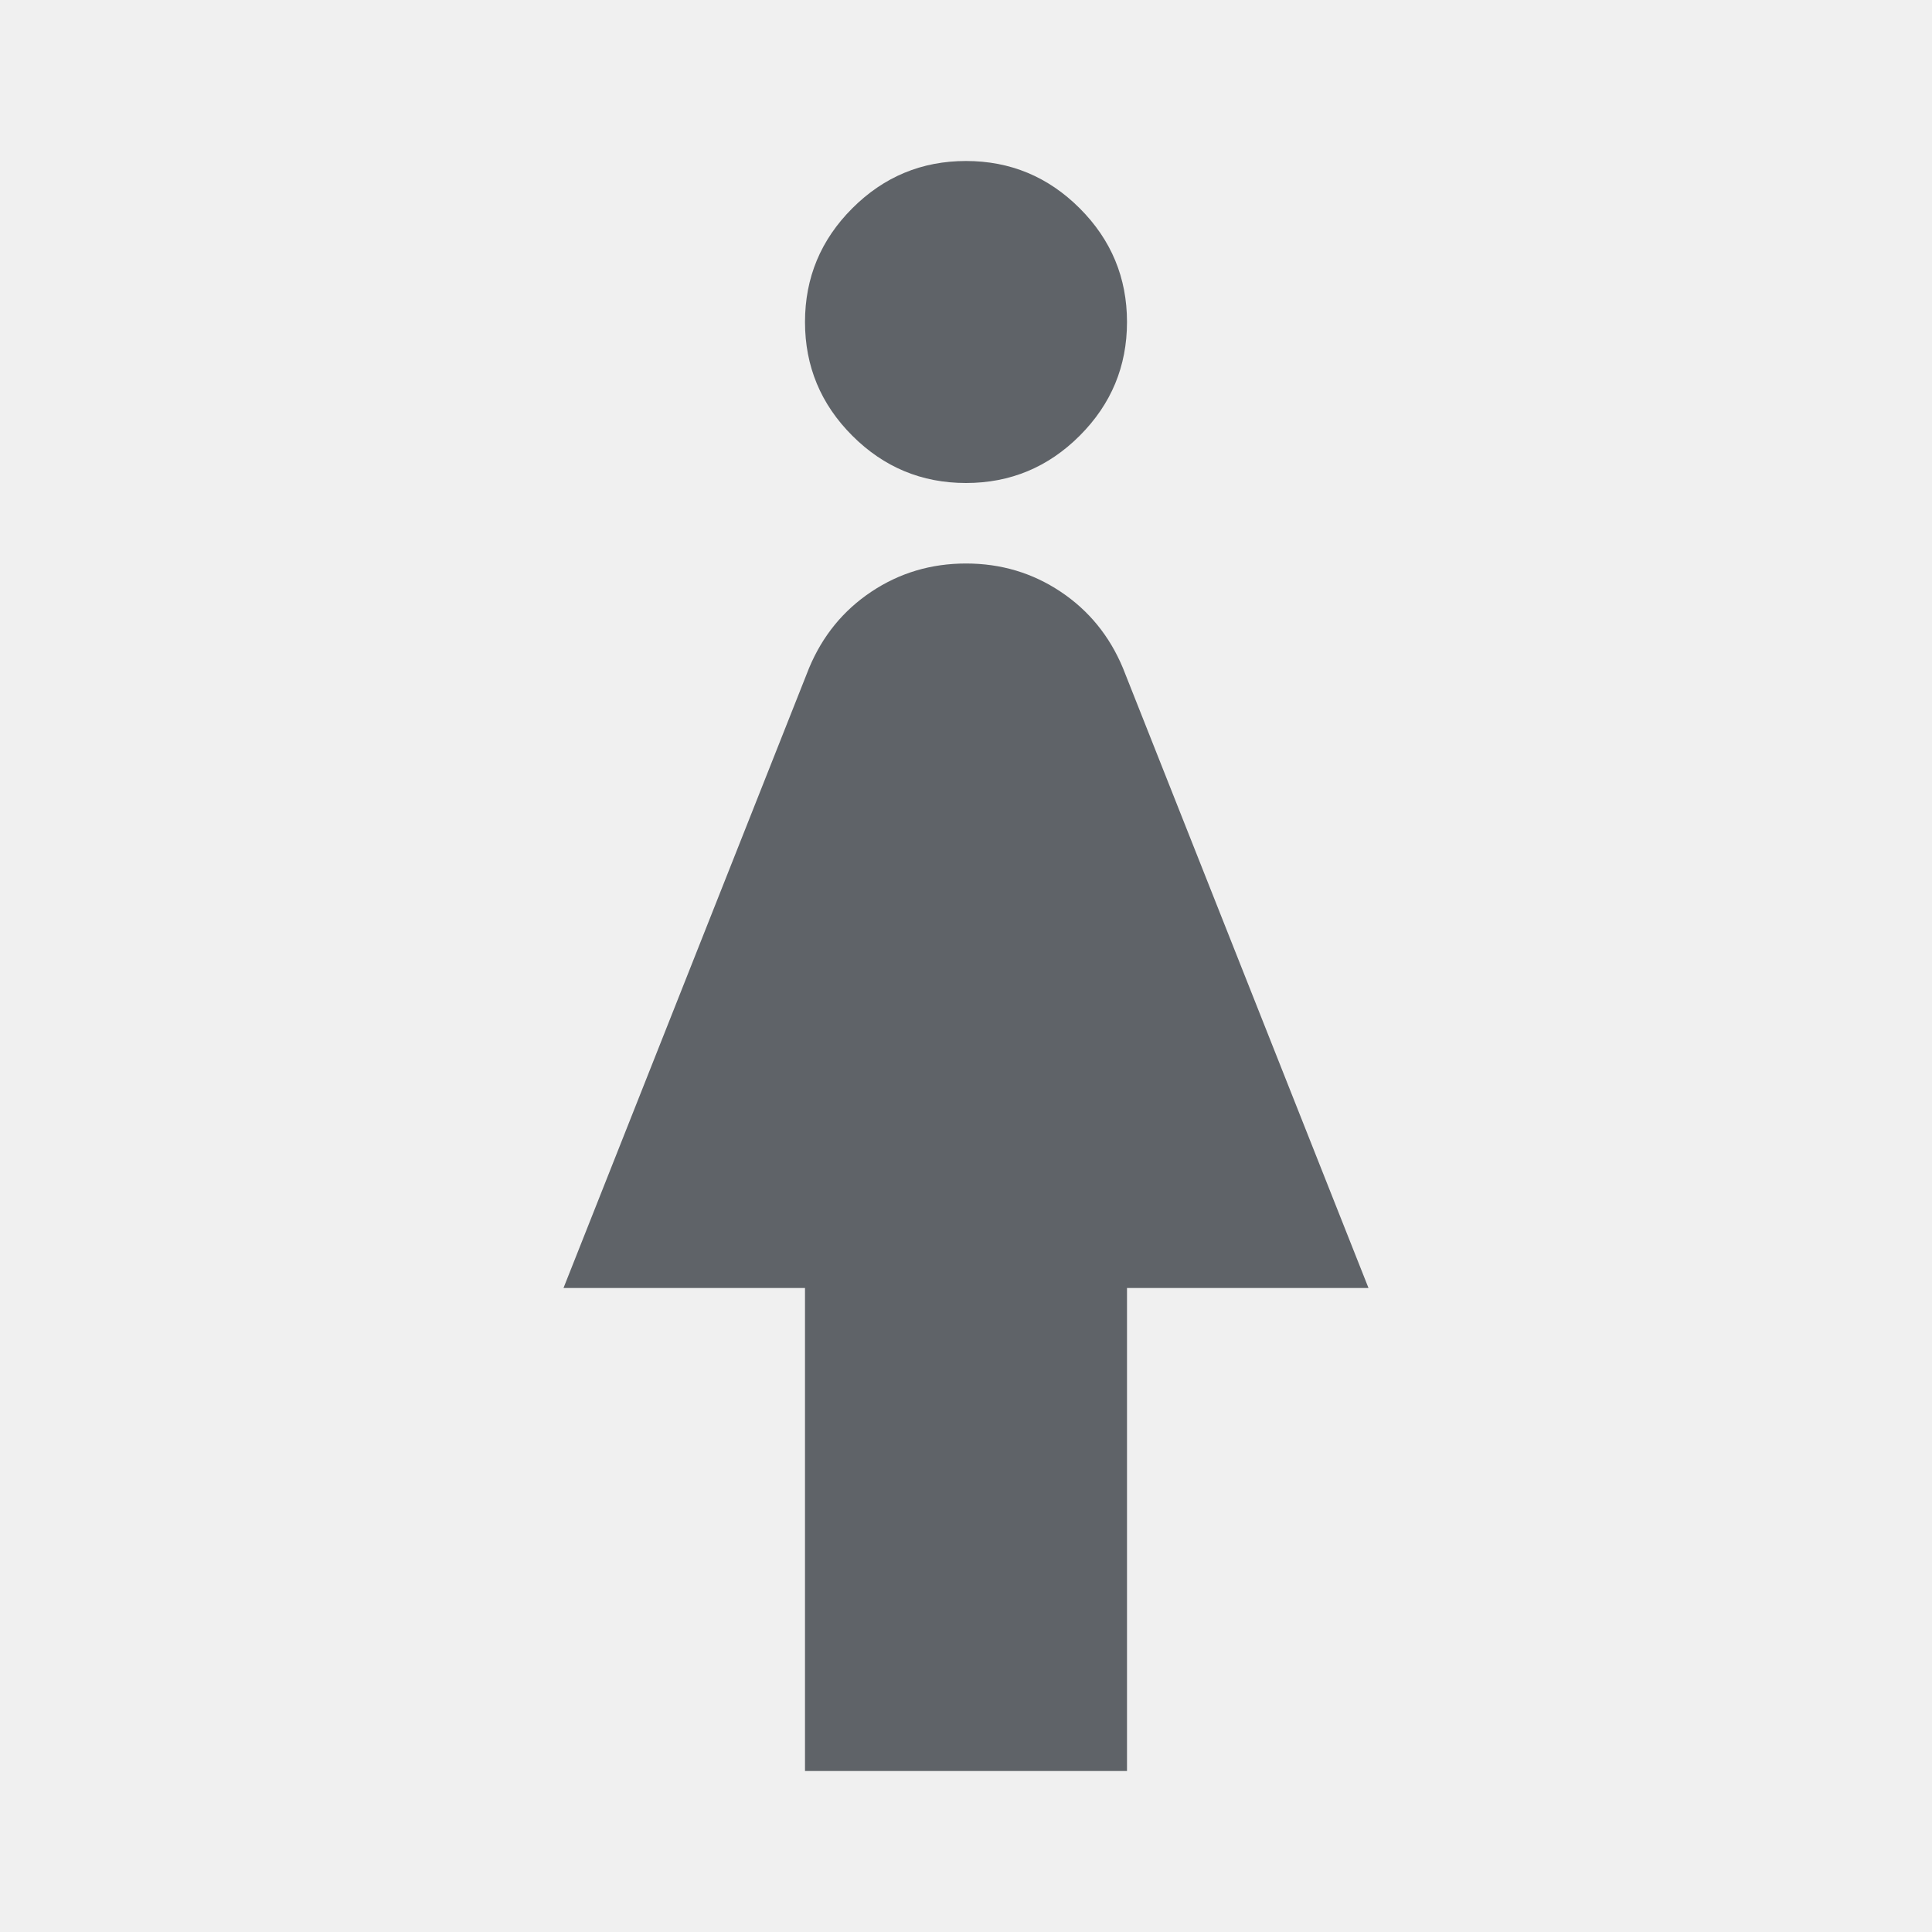
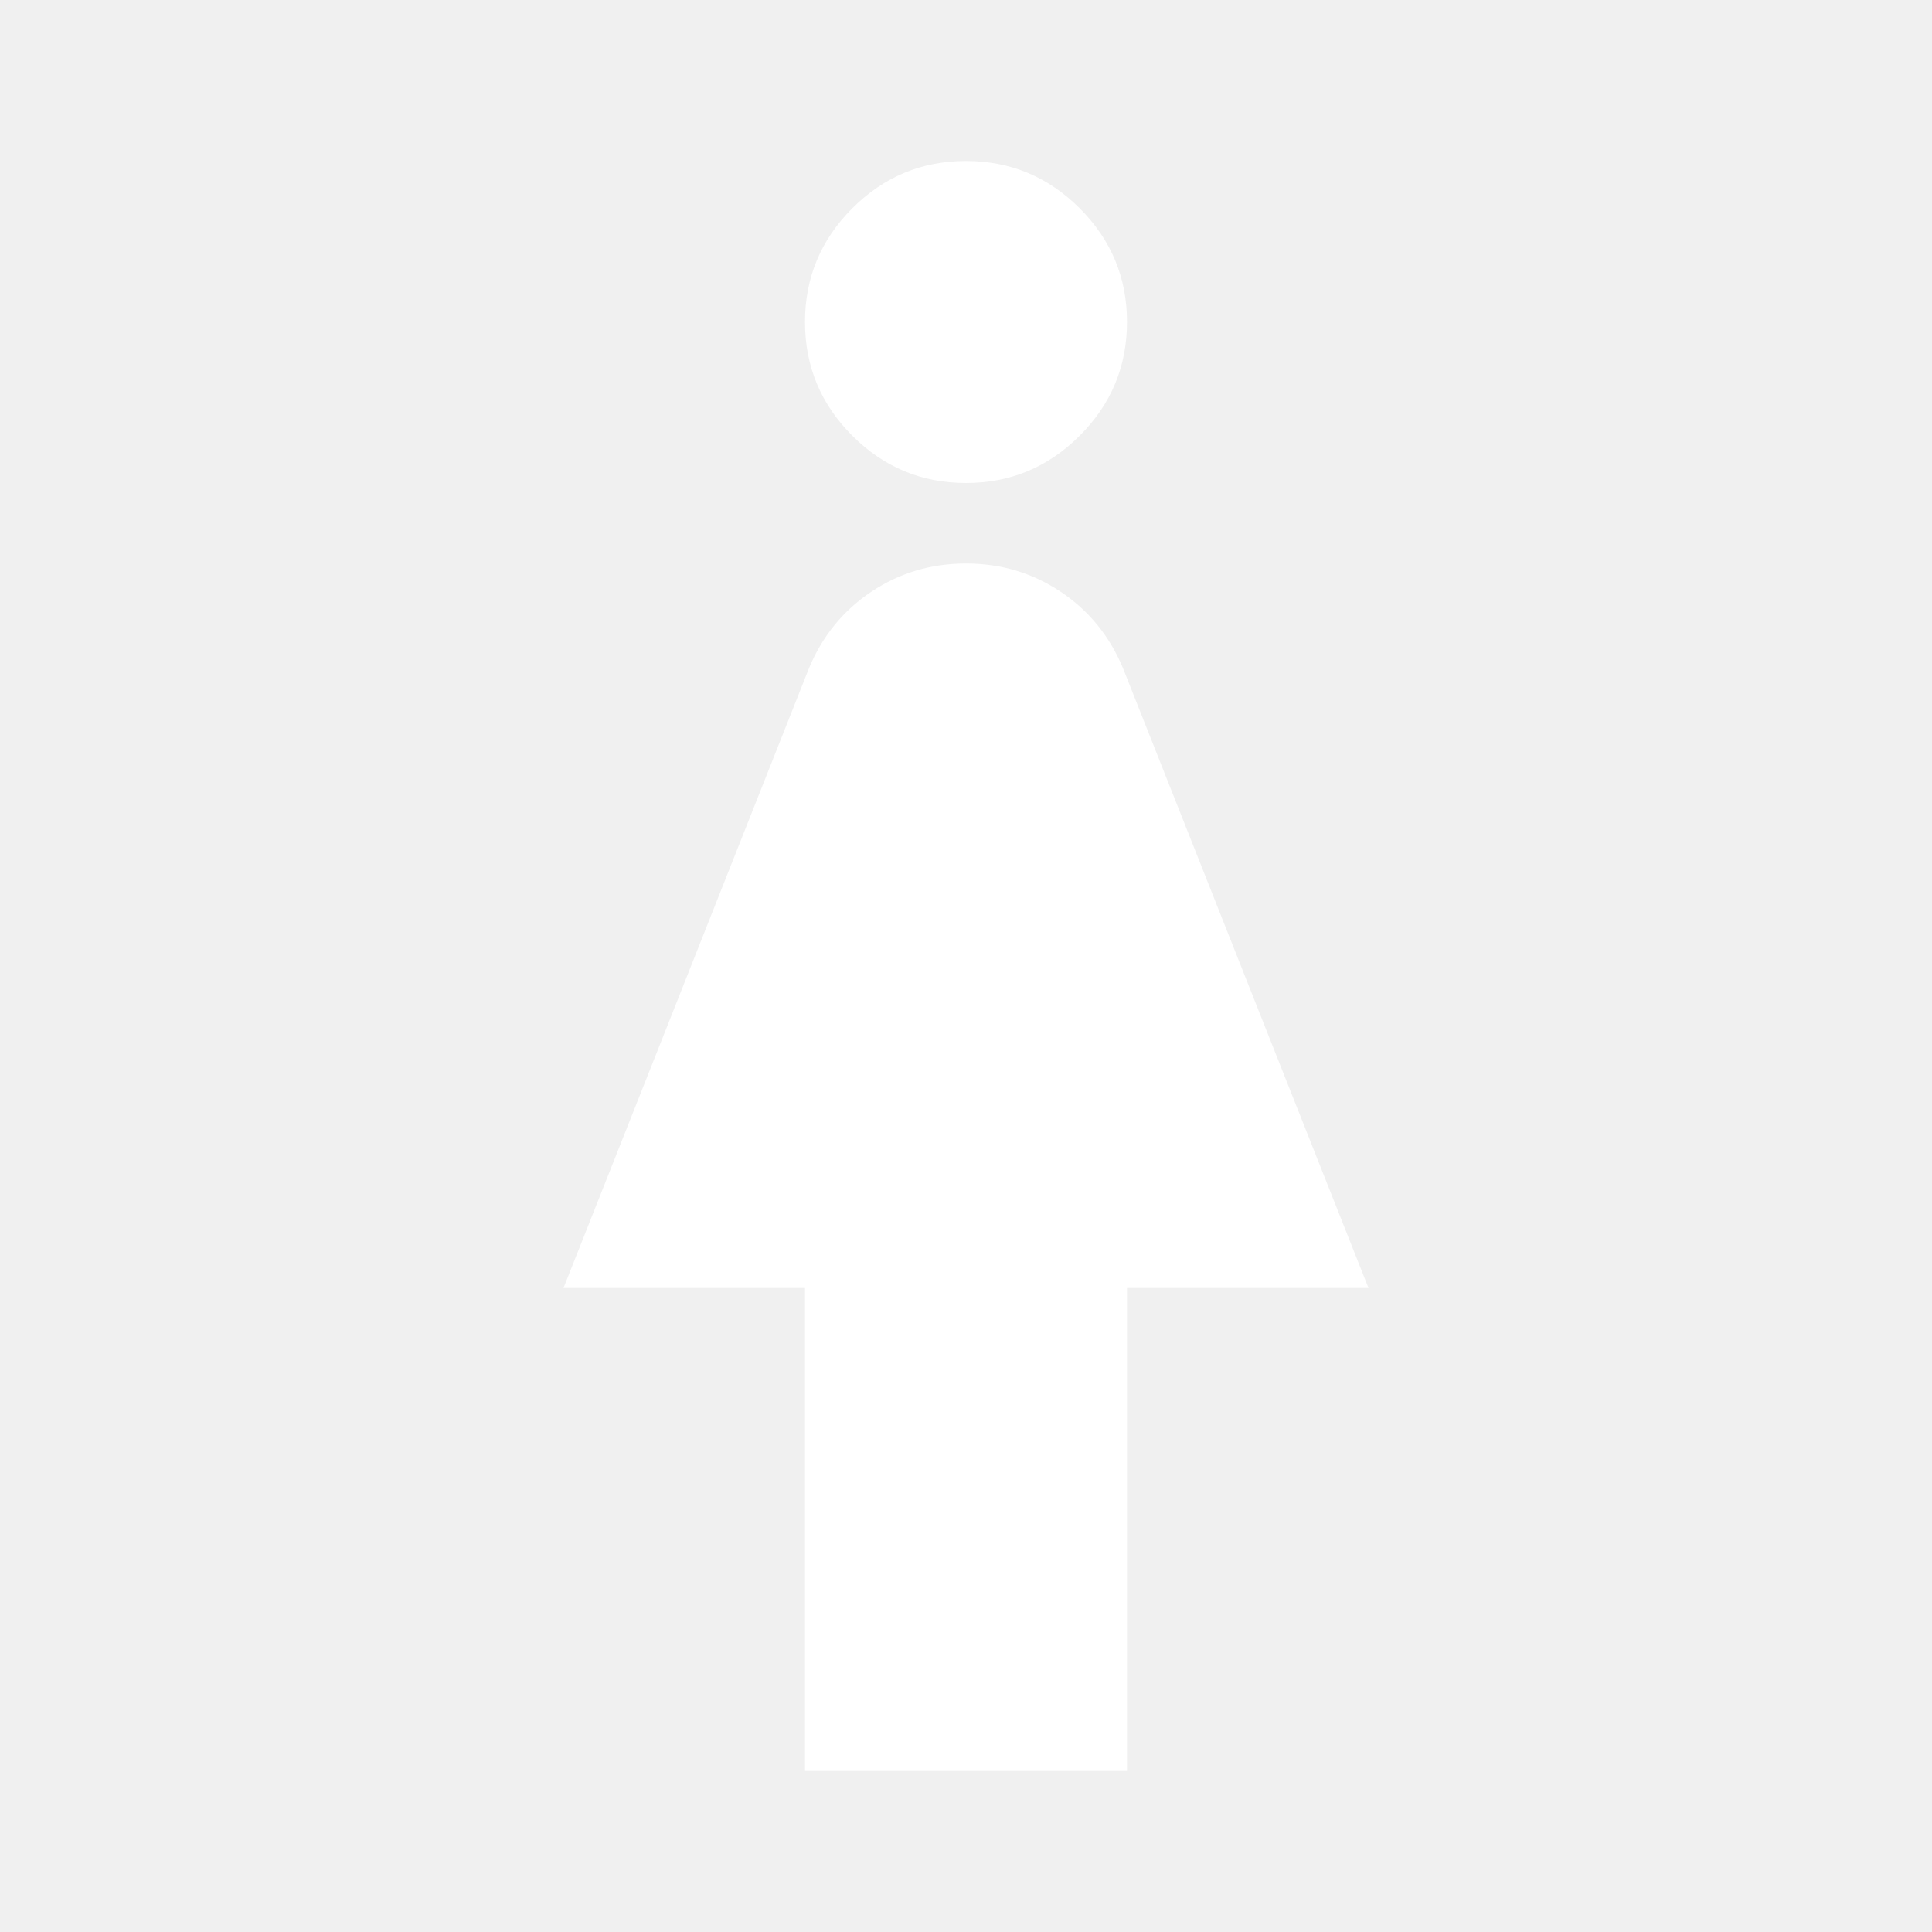
- <svg xmlns="http://www.w3.org/2000/svg" height="24px" viewBox="0 -960 960 960" width="24px" fill="#5f6368">
+ <svg xmlns="http://www.w3.org/2000/svg" height="24px" viewBox="0 -960 960 960" width="24px" fill="white">
  <path d="M400-80v-240H280l122-308q10-24 31-38t47-14q26 0 47 14t31 38l122 308H560v240H400Zm80-640q-33 0-56.5-23.5T400-800q0-33 23.5-56.5T480-880q33 0 56.5 23.5T560-800q0 33-23.5 56.5T480-720Z" />
</svg>
